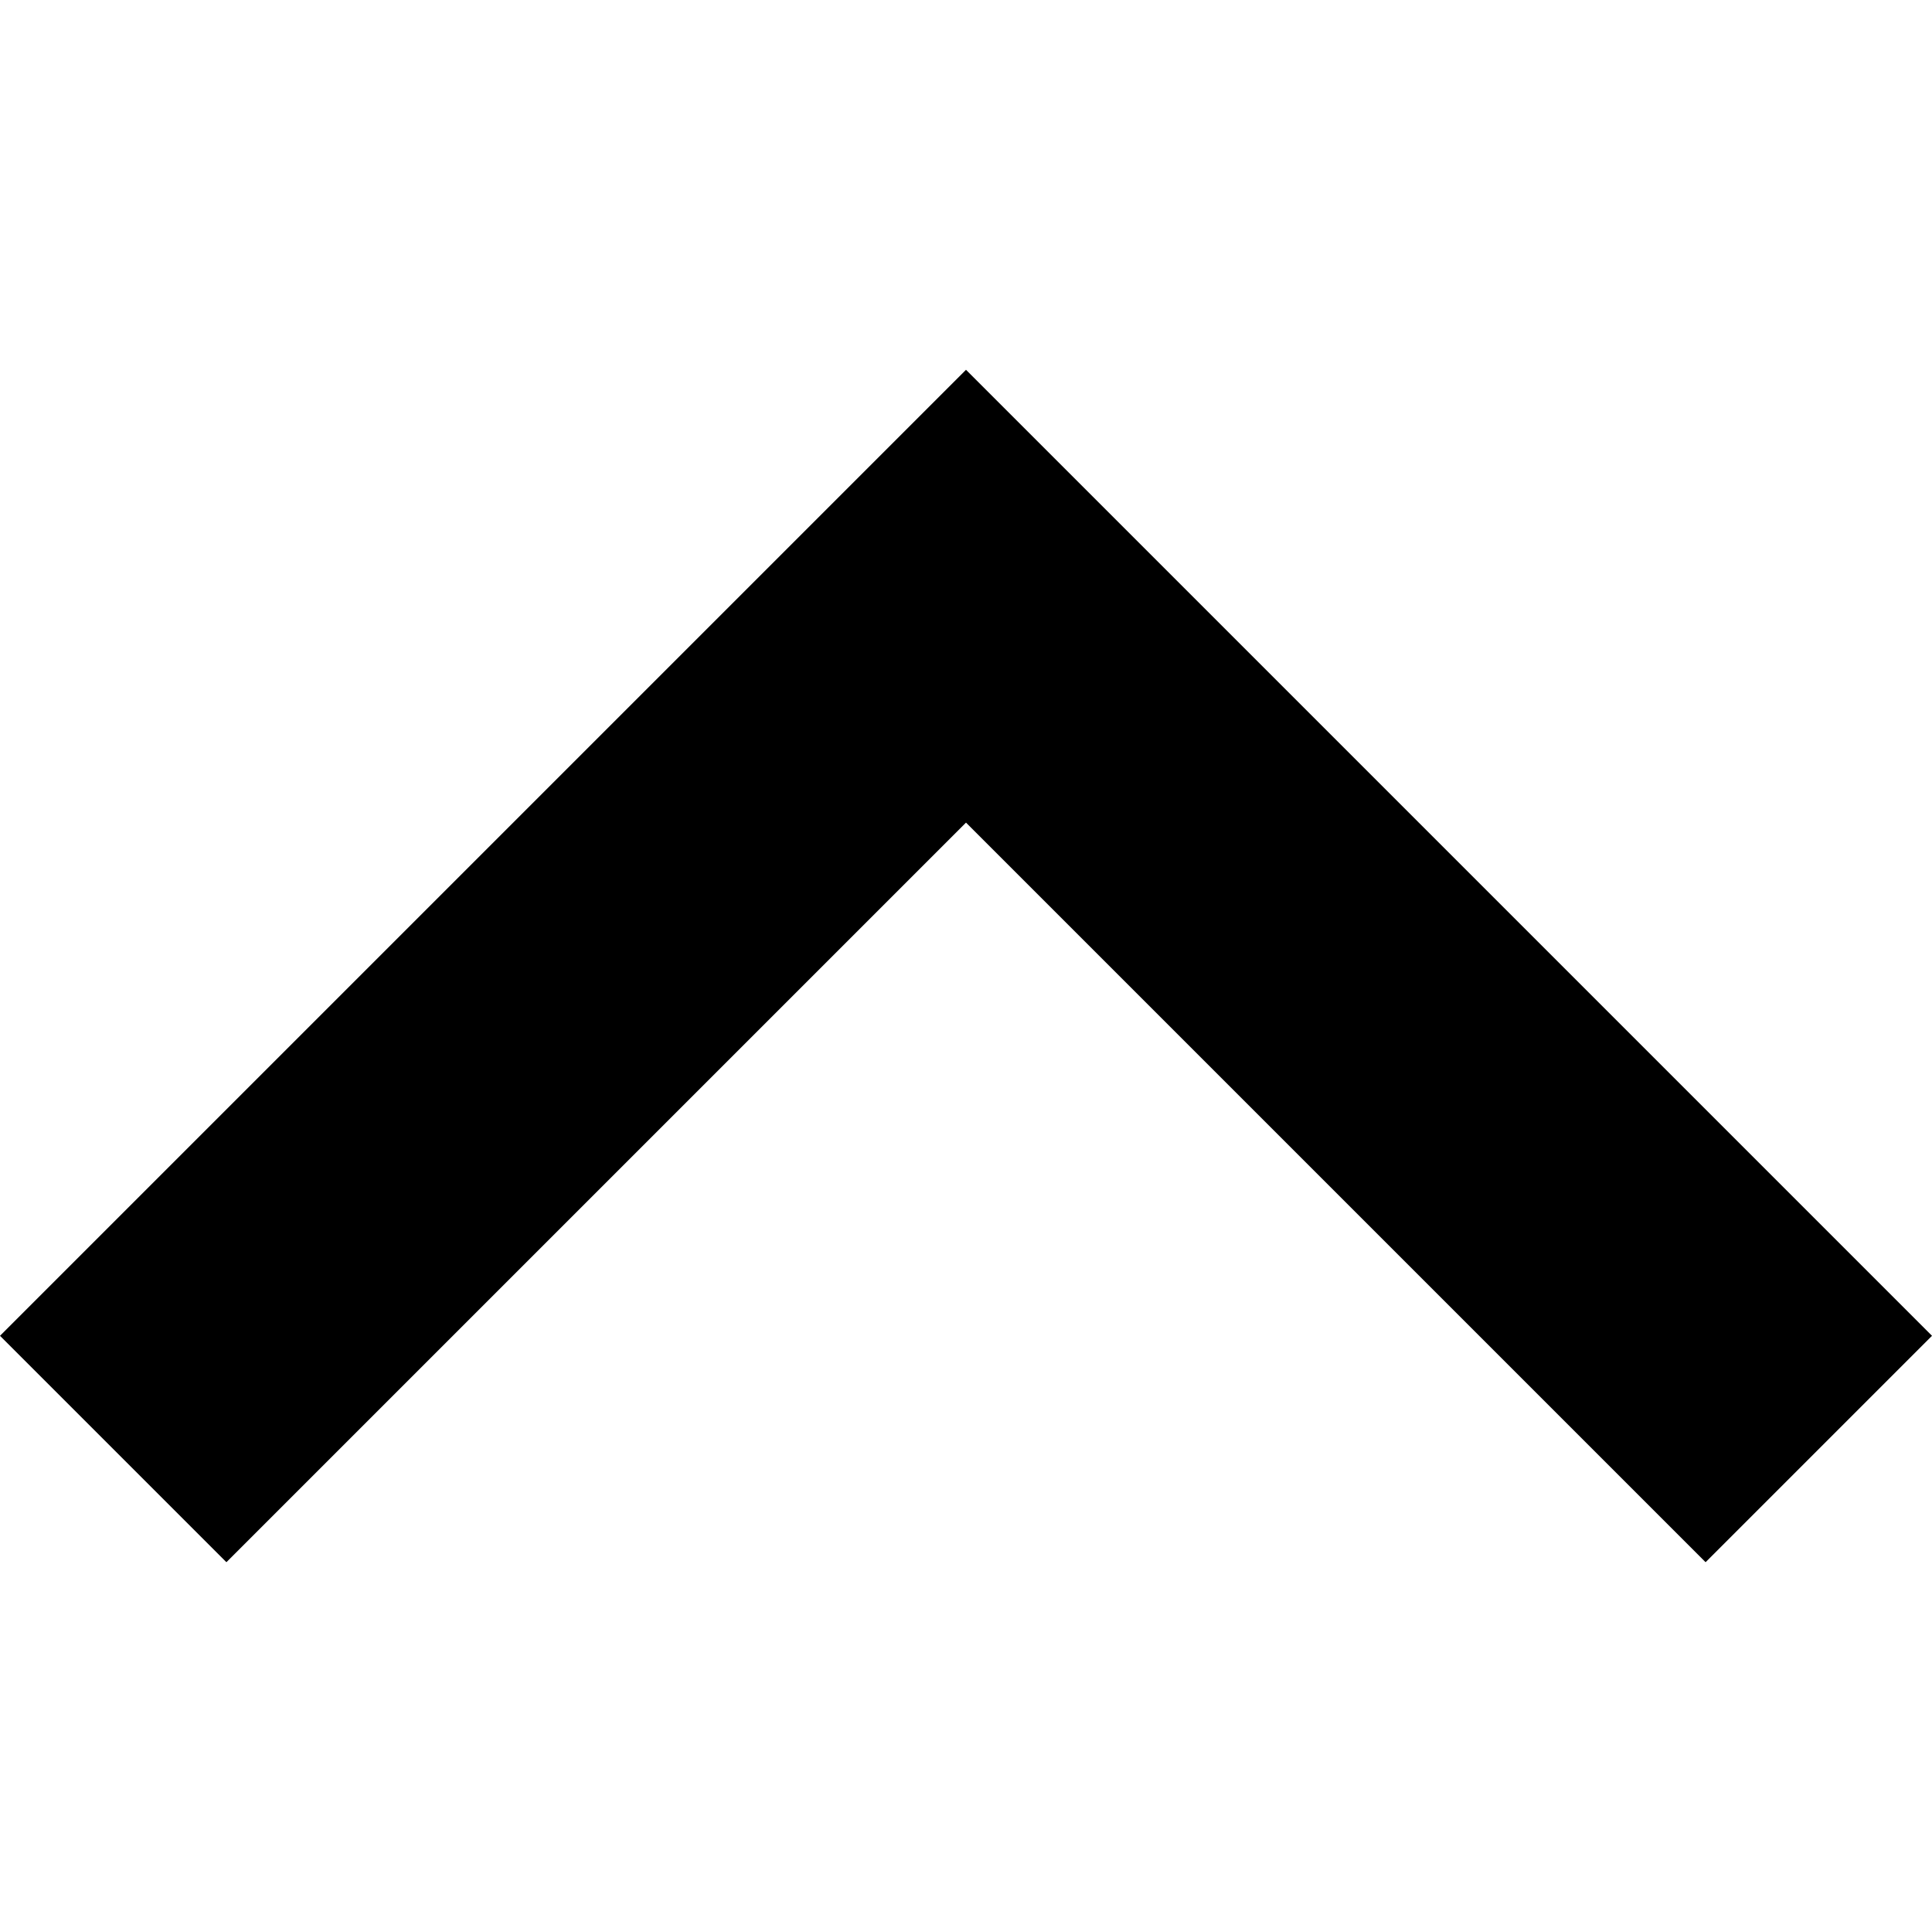
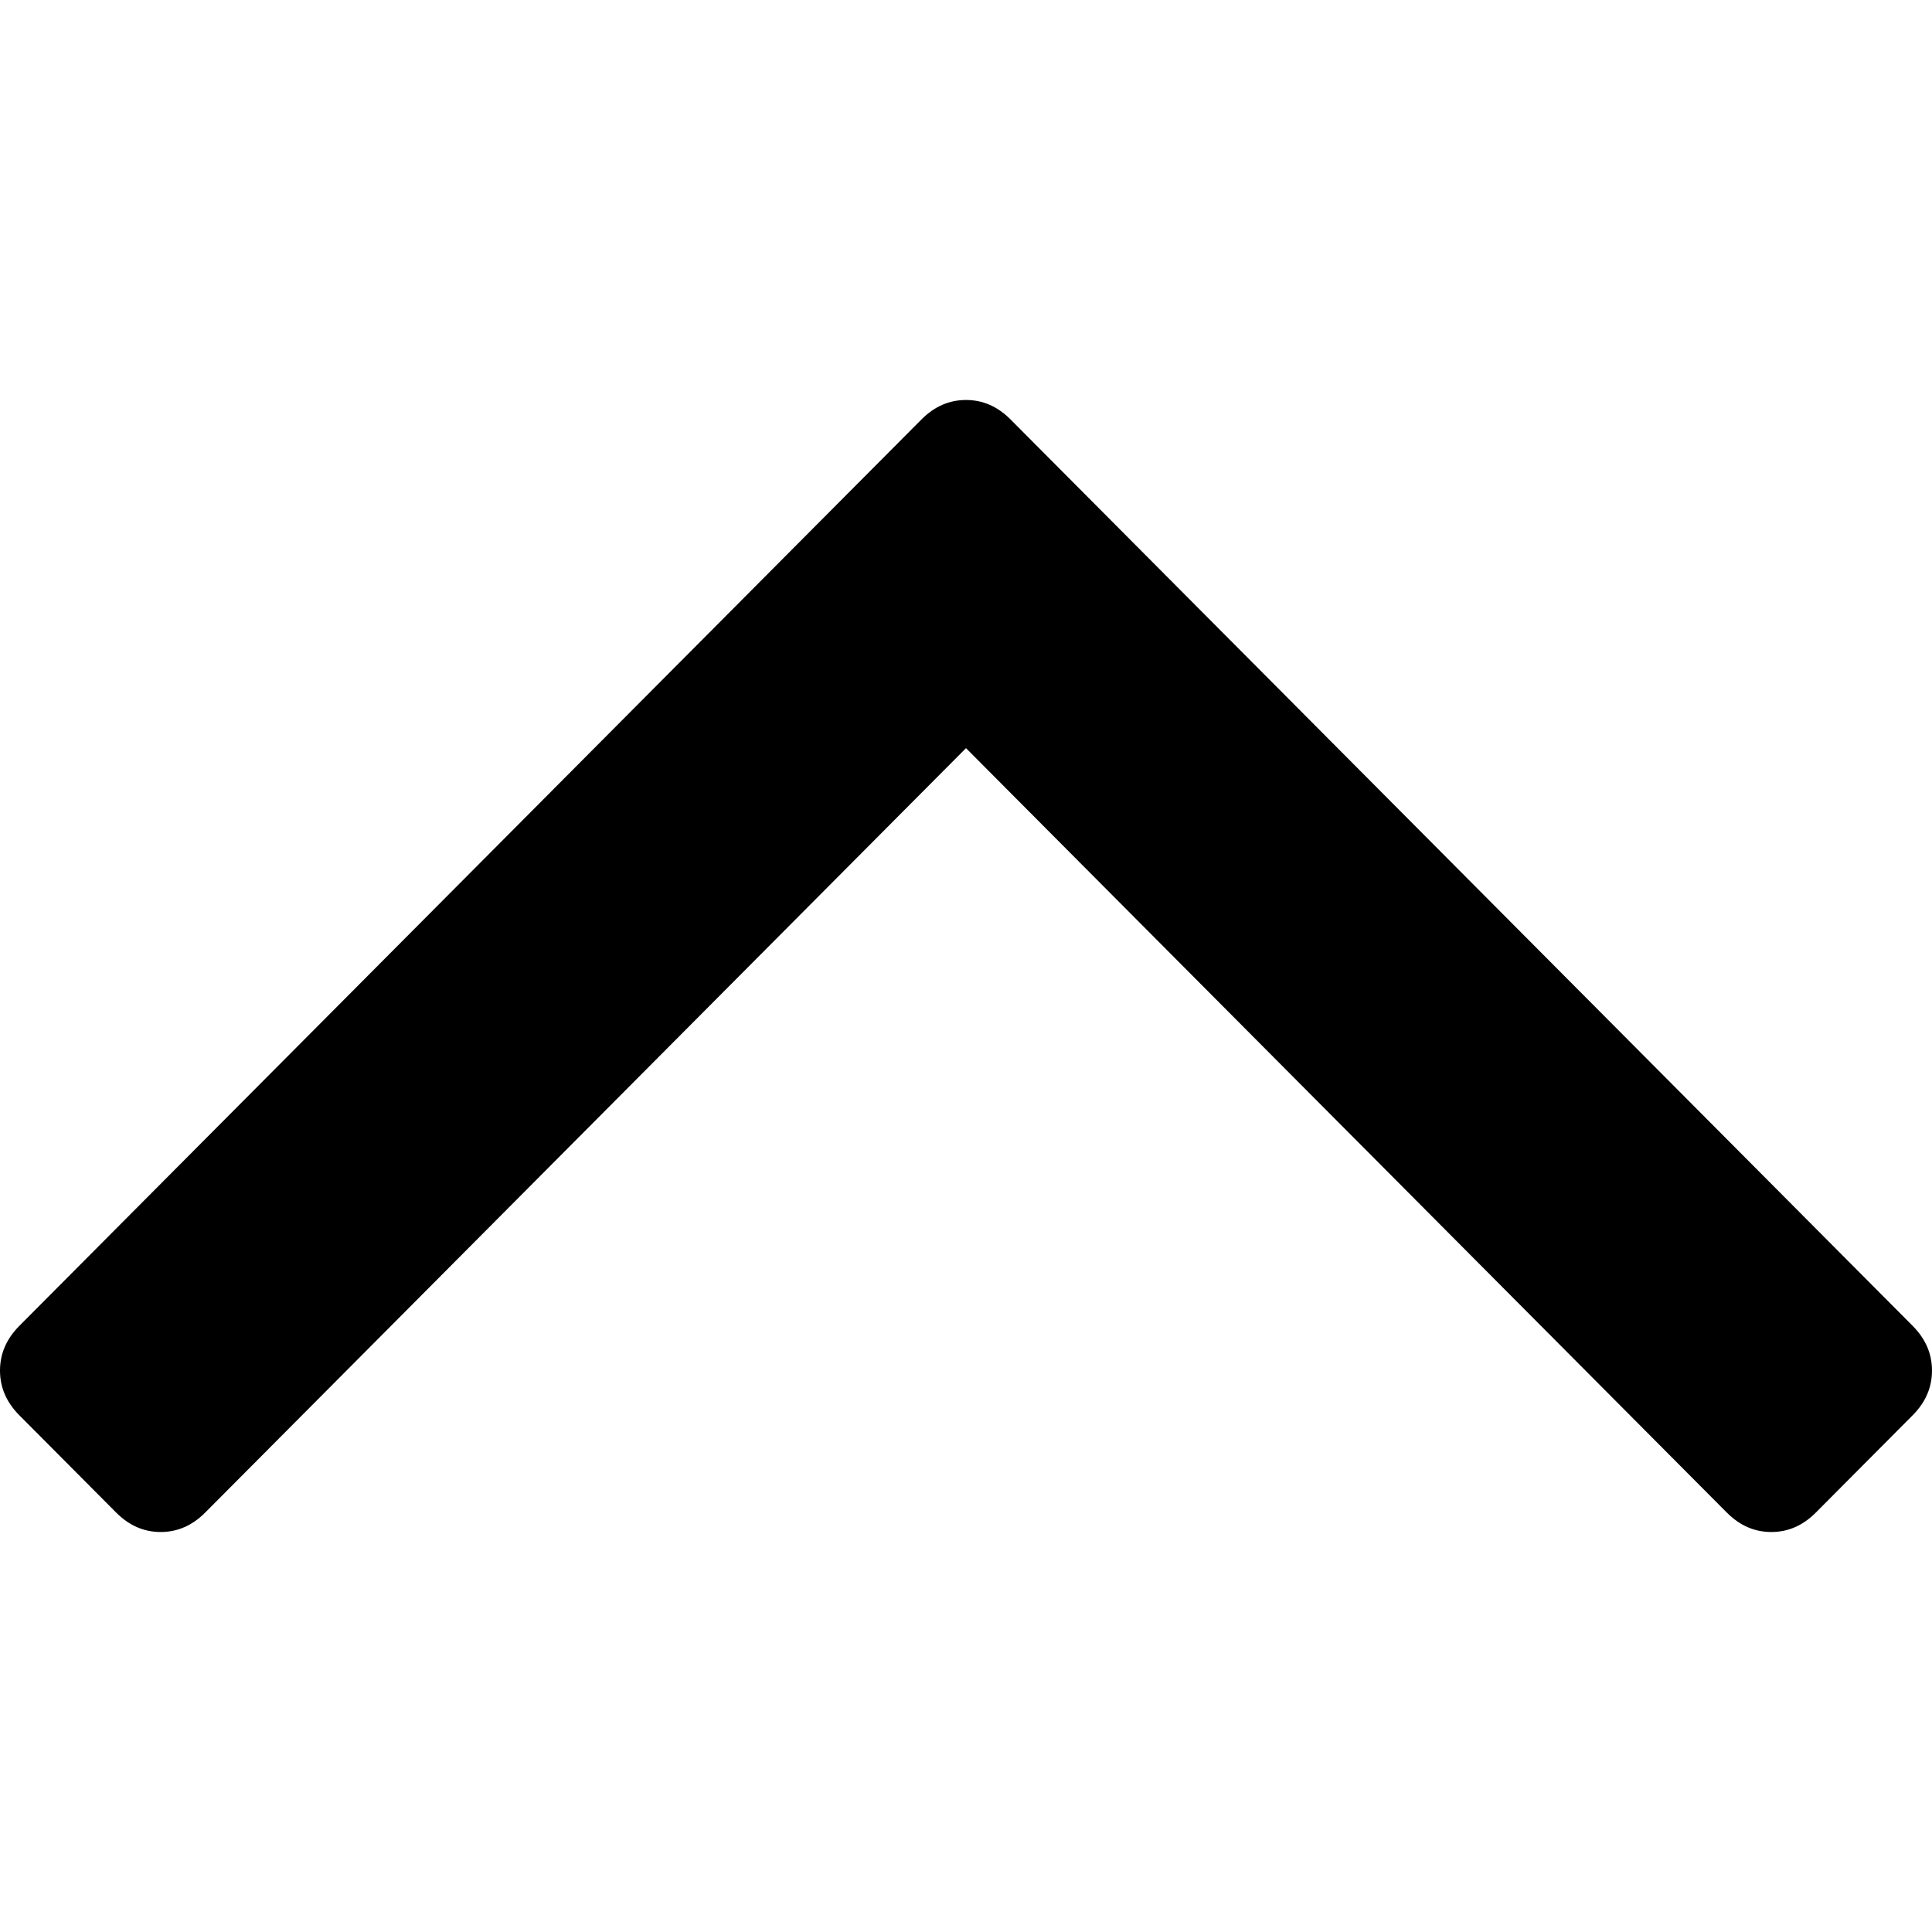
<svg xmlns="http://www.w3.org/2000/svg" width="1024" height="1024" viewBox="0 0 1024 1024" id="svg3353" version="1.1">
  <defs id="defs3355" />
  <g id="layer1" transform="translate(0,-28.36216)">
-     <g transform="matrix(0,4,-4,0,1536,-483.6378)" id="g4">
-       <path style="fill:currentColor" d="M 335,354 237,256 335,158 305,128 177,256 305,384 Z" id="path6" />
+     <g transform="matrix(0,1.030928,-1.026052,0,1103.006,193.9704)" id="g4-7">
+       <path style="fill:currentColor" d="m 627,992 q 0,-13 -10,-23 L 224,576 617,183 q 10,-10 10,-23 0,-13 -10,-23 L 567,87 Q 557,77 544,77 531,77 521,87 L 55,553 q -10,10 -10,23 0,13 10,23 l 466,466 q 10,10 23,10 13,0 23,-10 l 50,-50 q 10,-10 10,-23 z" id="path6-4" />
    </g>
  </g>
</svg>
